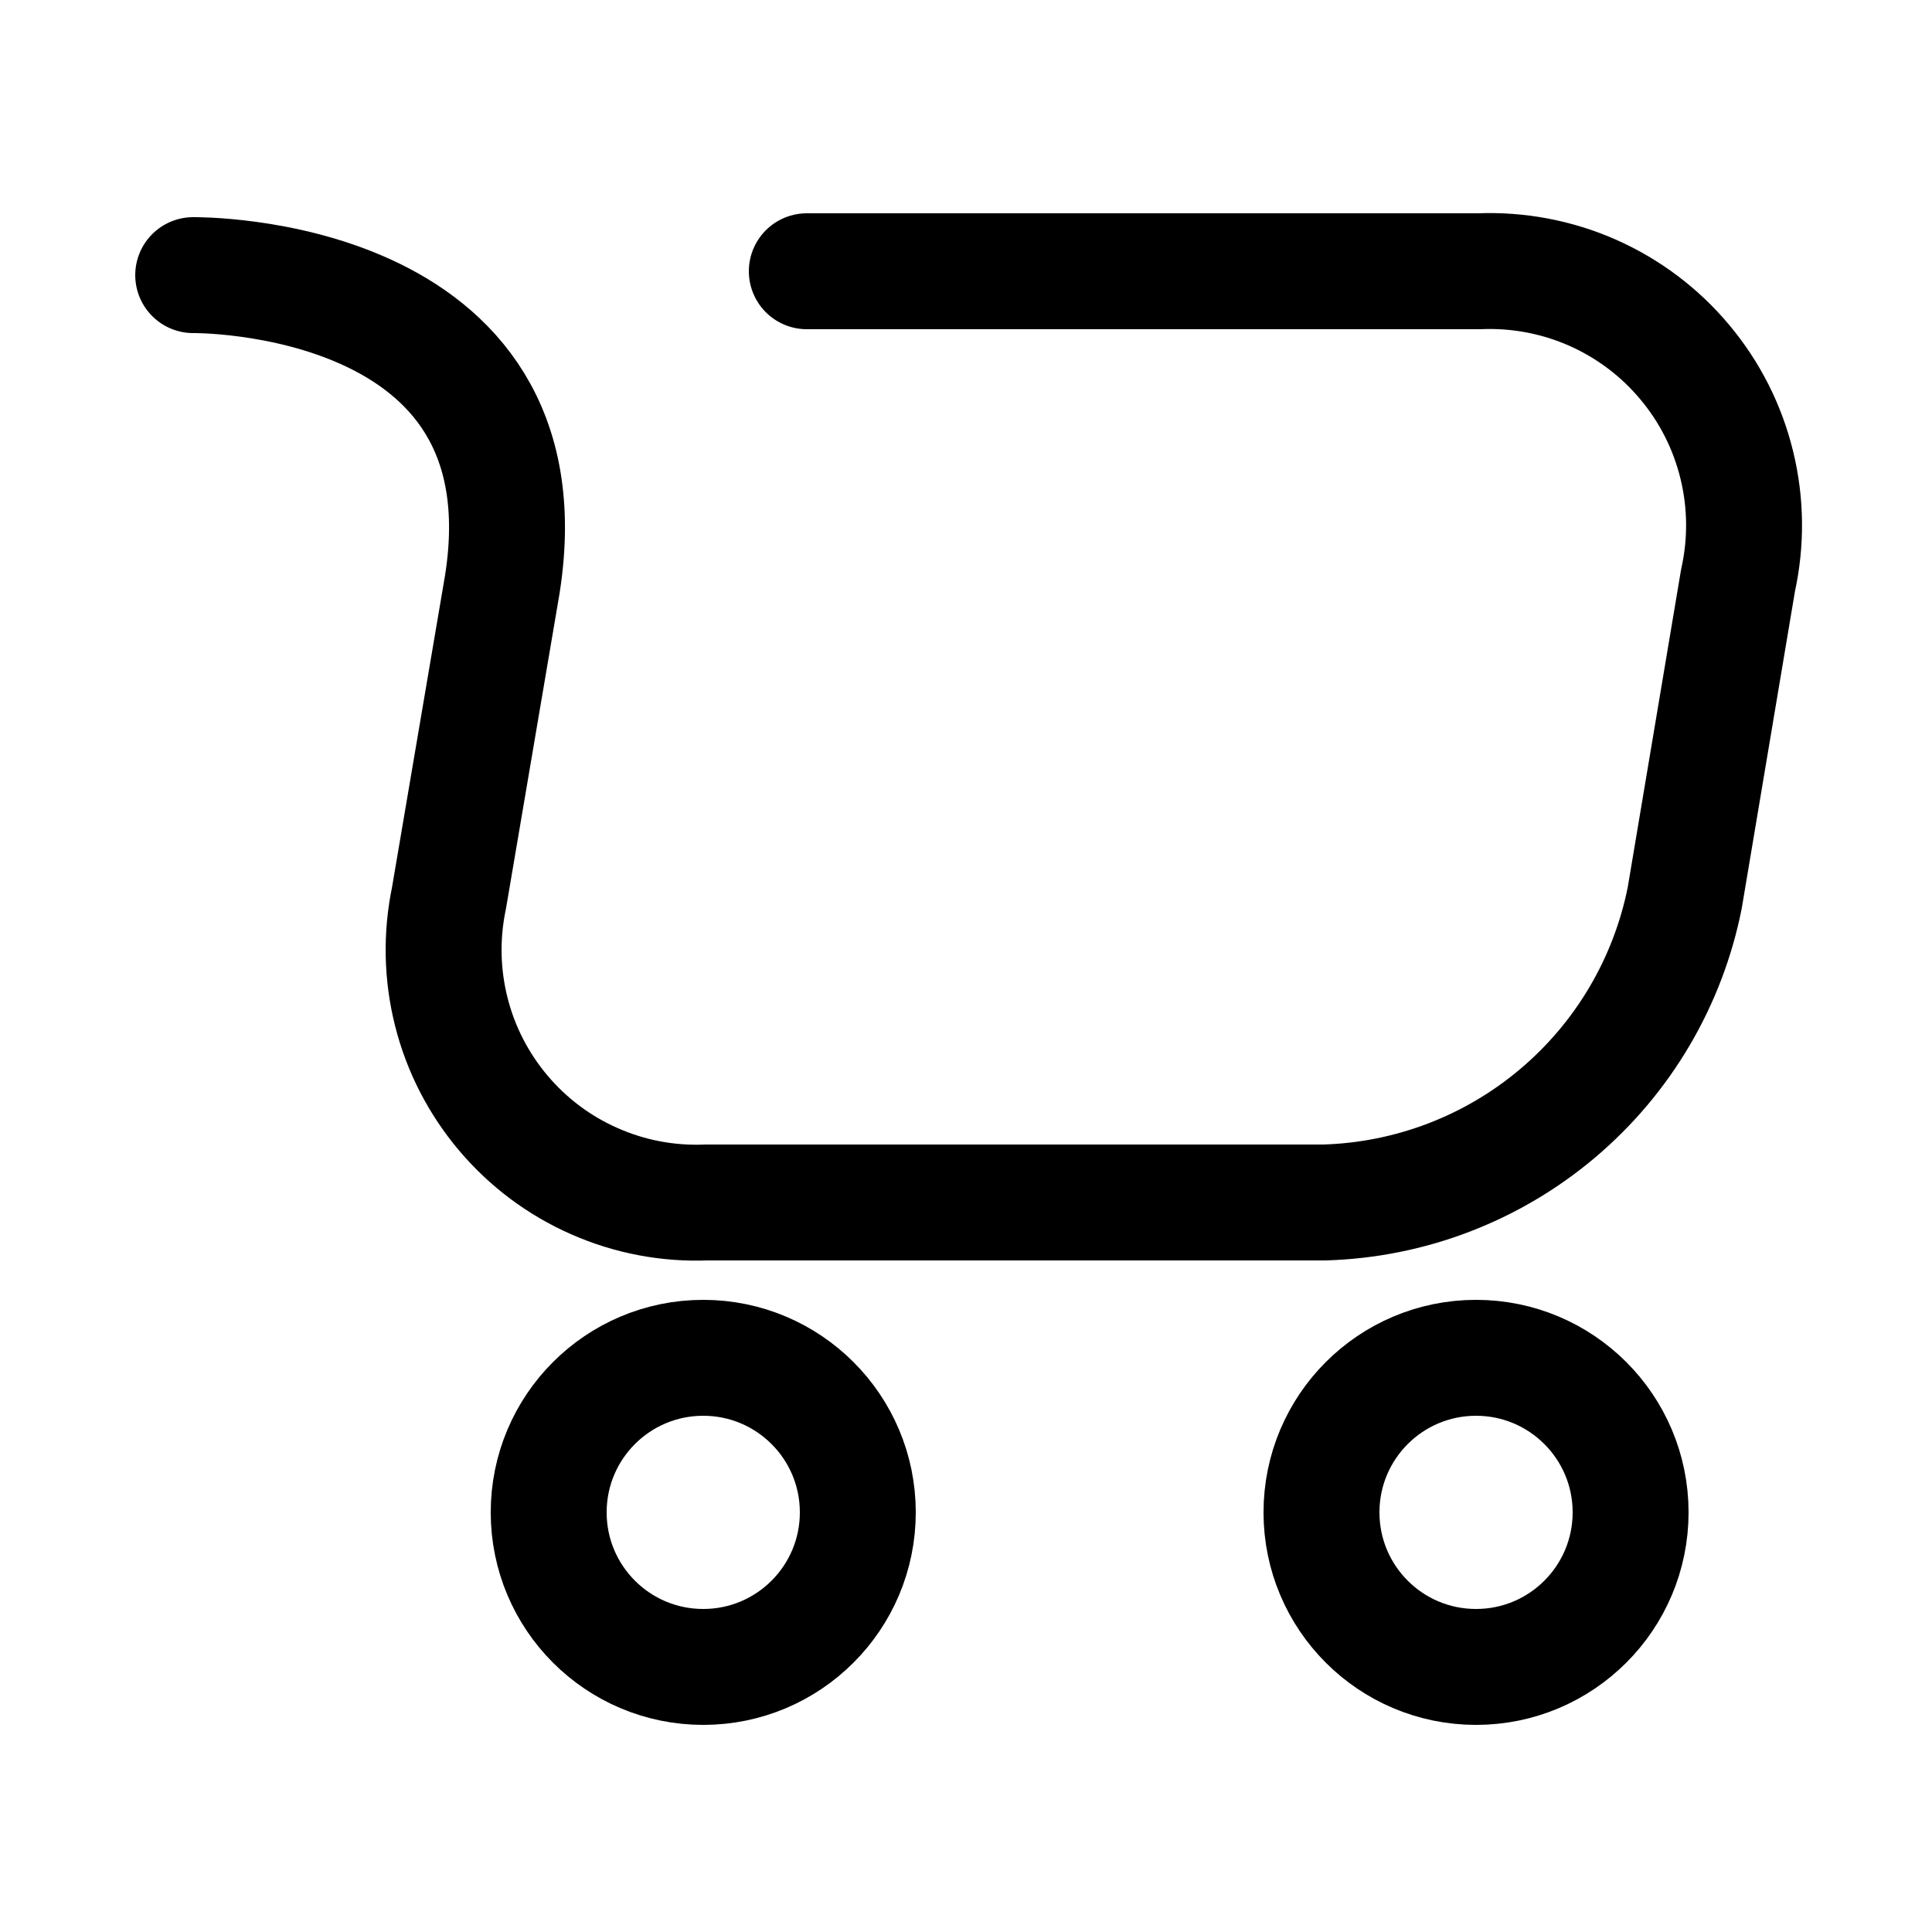
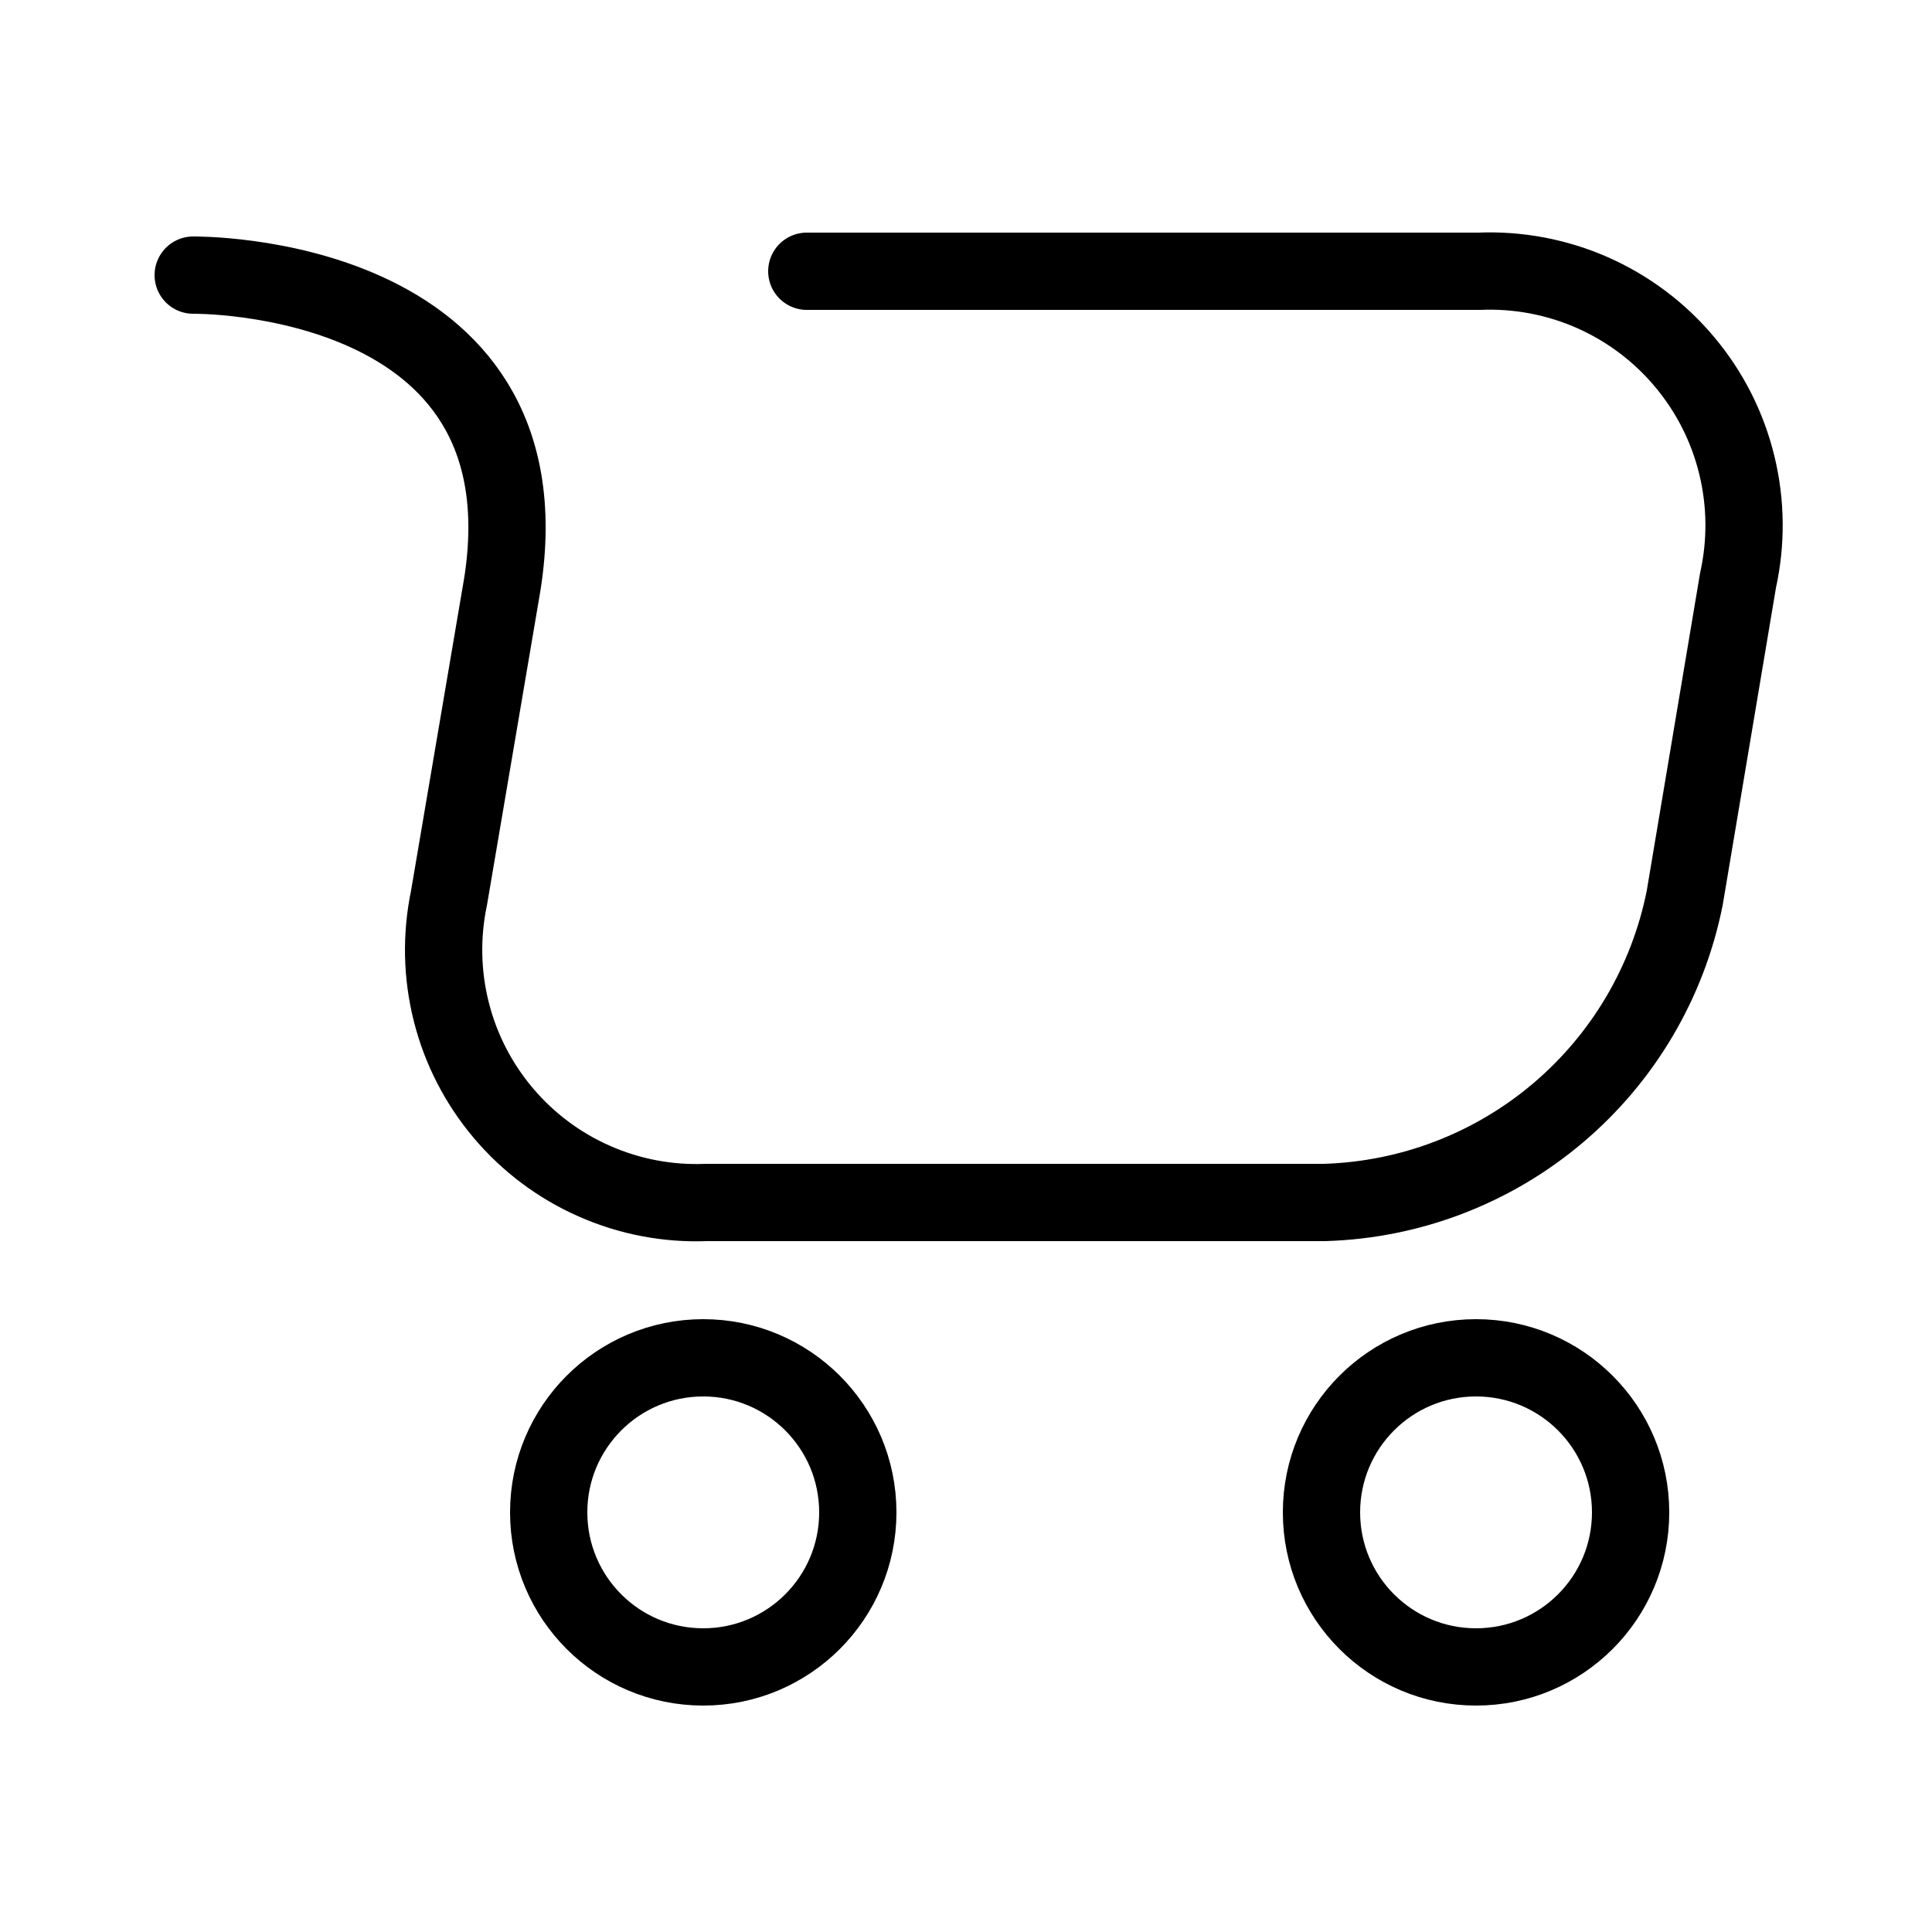
<svg xmlns="http://www.w3.org/2000/svg" width="800px" height="800px" viewBox="-0.5 0 25 25" fill="none" stroke="currentColor">
-   <path d="M18.6 21.57C19.704 21.57 20.6 20.675 20.6 19.57C20.6 18.465 19.704 17.57 18.6 17.57C17.495 17.57 16.6 18.465 16.6 19.57C16.6 20.675 17.495 21.57 18.6 21.57Z" stroke="#000000" stroke-width="1.5" stroke-linecap="round" stroke-linejoin="round" />
-   <path d="M8.6 21.57C9.704 21.57 10.6 20.675 10.6 19.57C10.6 18.465 9.704 17.57 8.6 17.57C7.495 17.57 6.6 18.465 6.6 19.57C6.6 20.675 7.495 21.57 8.6 21.57Z" stroke="#000000" stroke-width="1.5" stroke-linecap="round" stroke-linejoin="round" />
-   <path d="M2 3.56C2 3.56 6.64 3.5 6 7.56L5.31 11.62C5.208 12.107 5.218 12.611 5.34 13.093C5.461 13.575 5.692 14.023 6.013 14.403C6.334 14.783 6.737 15.085 7.193 15.285C7.648 15.486 8.143 15.58 8.64 15.56H16.64C17.748 15.527 18.812 15.12 19.658 14.404C20.505 13.688 21.083 12.707 21.3 11.62L21.99 7.51C22.099 7.018 22.094 6.507 21.974 6.017C21.855 5.527 21.624 5.071 21.3 4.685C20.977 4.298 20.568 3.991 20.107 3.787C19.646 3.584 19.144 3.489 18.64 3.51H9.94" stroke="#000000" stroke-width="1.5" stroke-linecap="round" stroke-linejoin="round" />
+   <path d="M18.6 21.57C19.704 21.57 20.6 20.675 20.6 19.57C20.6 18.465 19.704 17.57 18.6 17.57C17.495 17.57 16.6 18.465 16.6 19.57C16.6 20.675 17.495 21.57 18.6 21.57Z" stroke="currentColor" stroke-width="1" stroke-linecap="round" stroke-linejoin="round" />
+   <path d="M8.6 21.57C9.704 21.57 10.6 20.675 10.6 19.57C10.6 18.465 9.704 17.57 8.6 17.57C7.495 17.57 6.6 18.465 6.6 19.57C6.6 20.675 7.495 21.57 8.6 21.57Z" stroke="currentColor" stroke-width="1" stroke-linecap="round" stroke-linejoin="round" />
+   <path d="M2 3.56C2 3.56 6.64 3.5 6 7.56L5.31 11.62C5.208 12.107 5.218 12.611 5.34 13.093C5.461 13.575 5.692 14.023 6.013 14.403C6.334 14.783 6.737 15.085 7.193 15.285C7.648 15.486 8.143 15.58 8.64 15.56H16.64C17.748 15.527 18.812 15.12 19.658 14.404C20.505 13.688 21.083 12.707 21.3 11.62L21.99 7.51C22.099 7.018 22.094 6.507 21.974 6.017C21.855 5.527 21.624 5.071 21.3 4.685C20.977 4.298 20.568 3.991 20.107 3.787C19.646 3.584 19.144 3.489 18.64 3.51H9.94" stroke="currentColor" stroke-width="1" stroke-linecap="round" stroke-linejoin="round" />
</svg>
